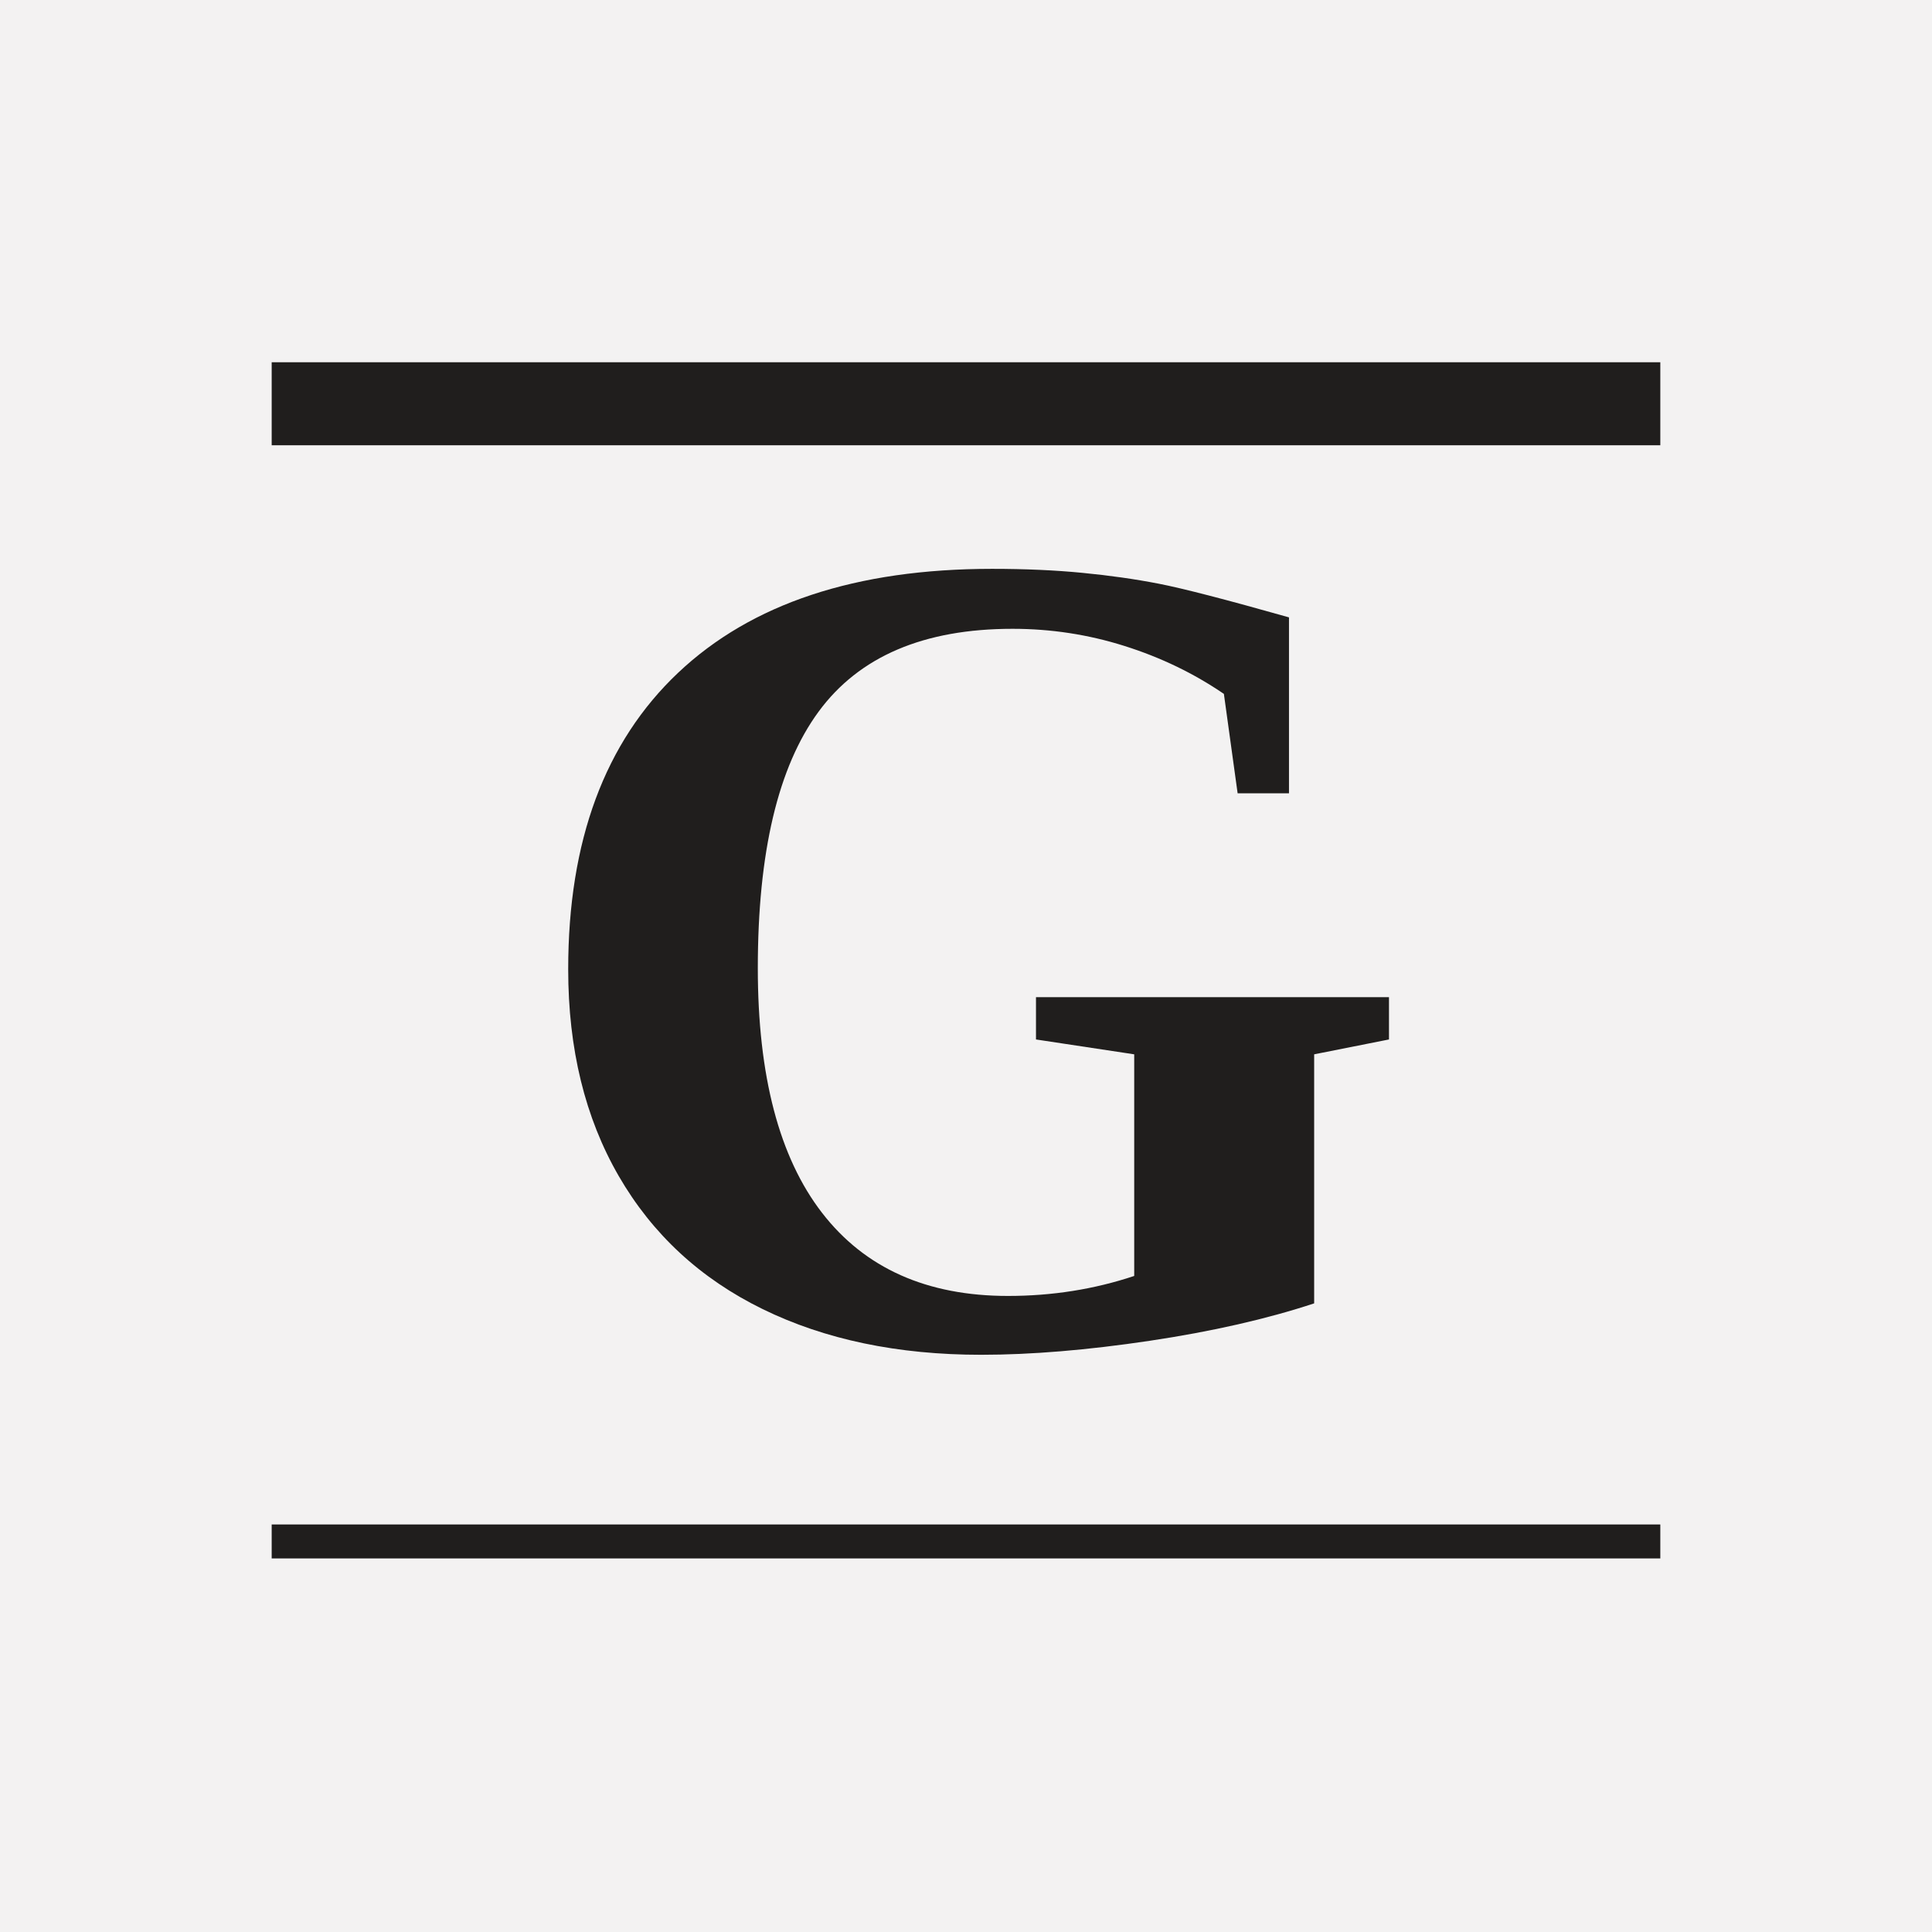
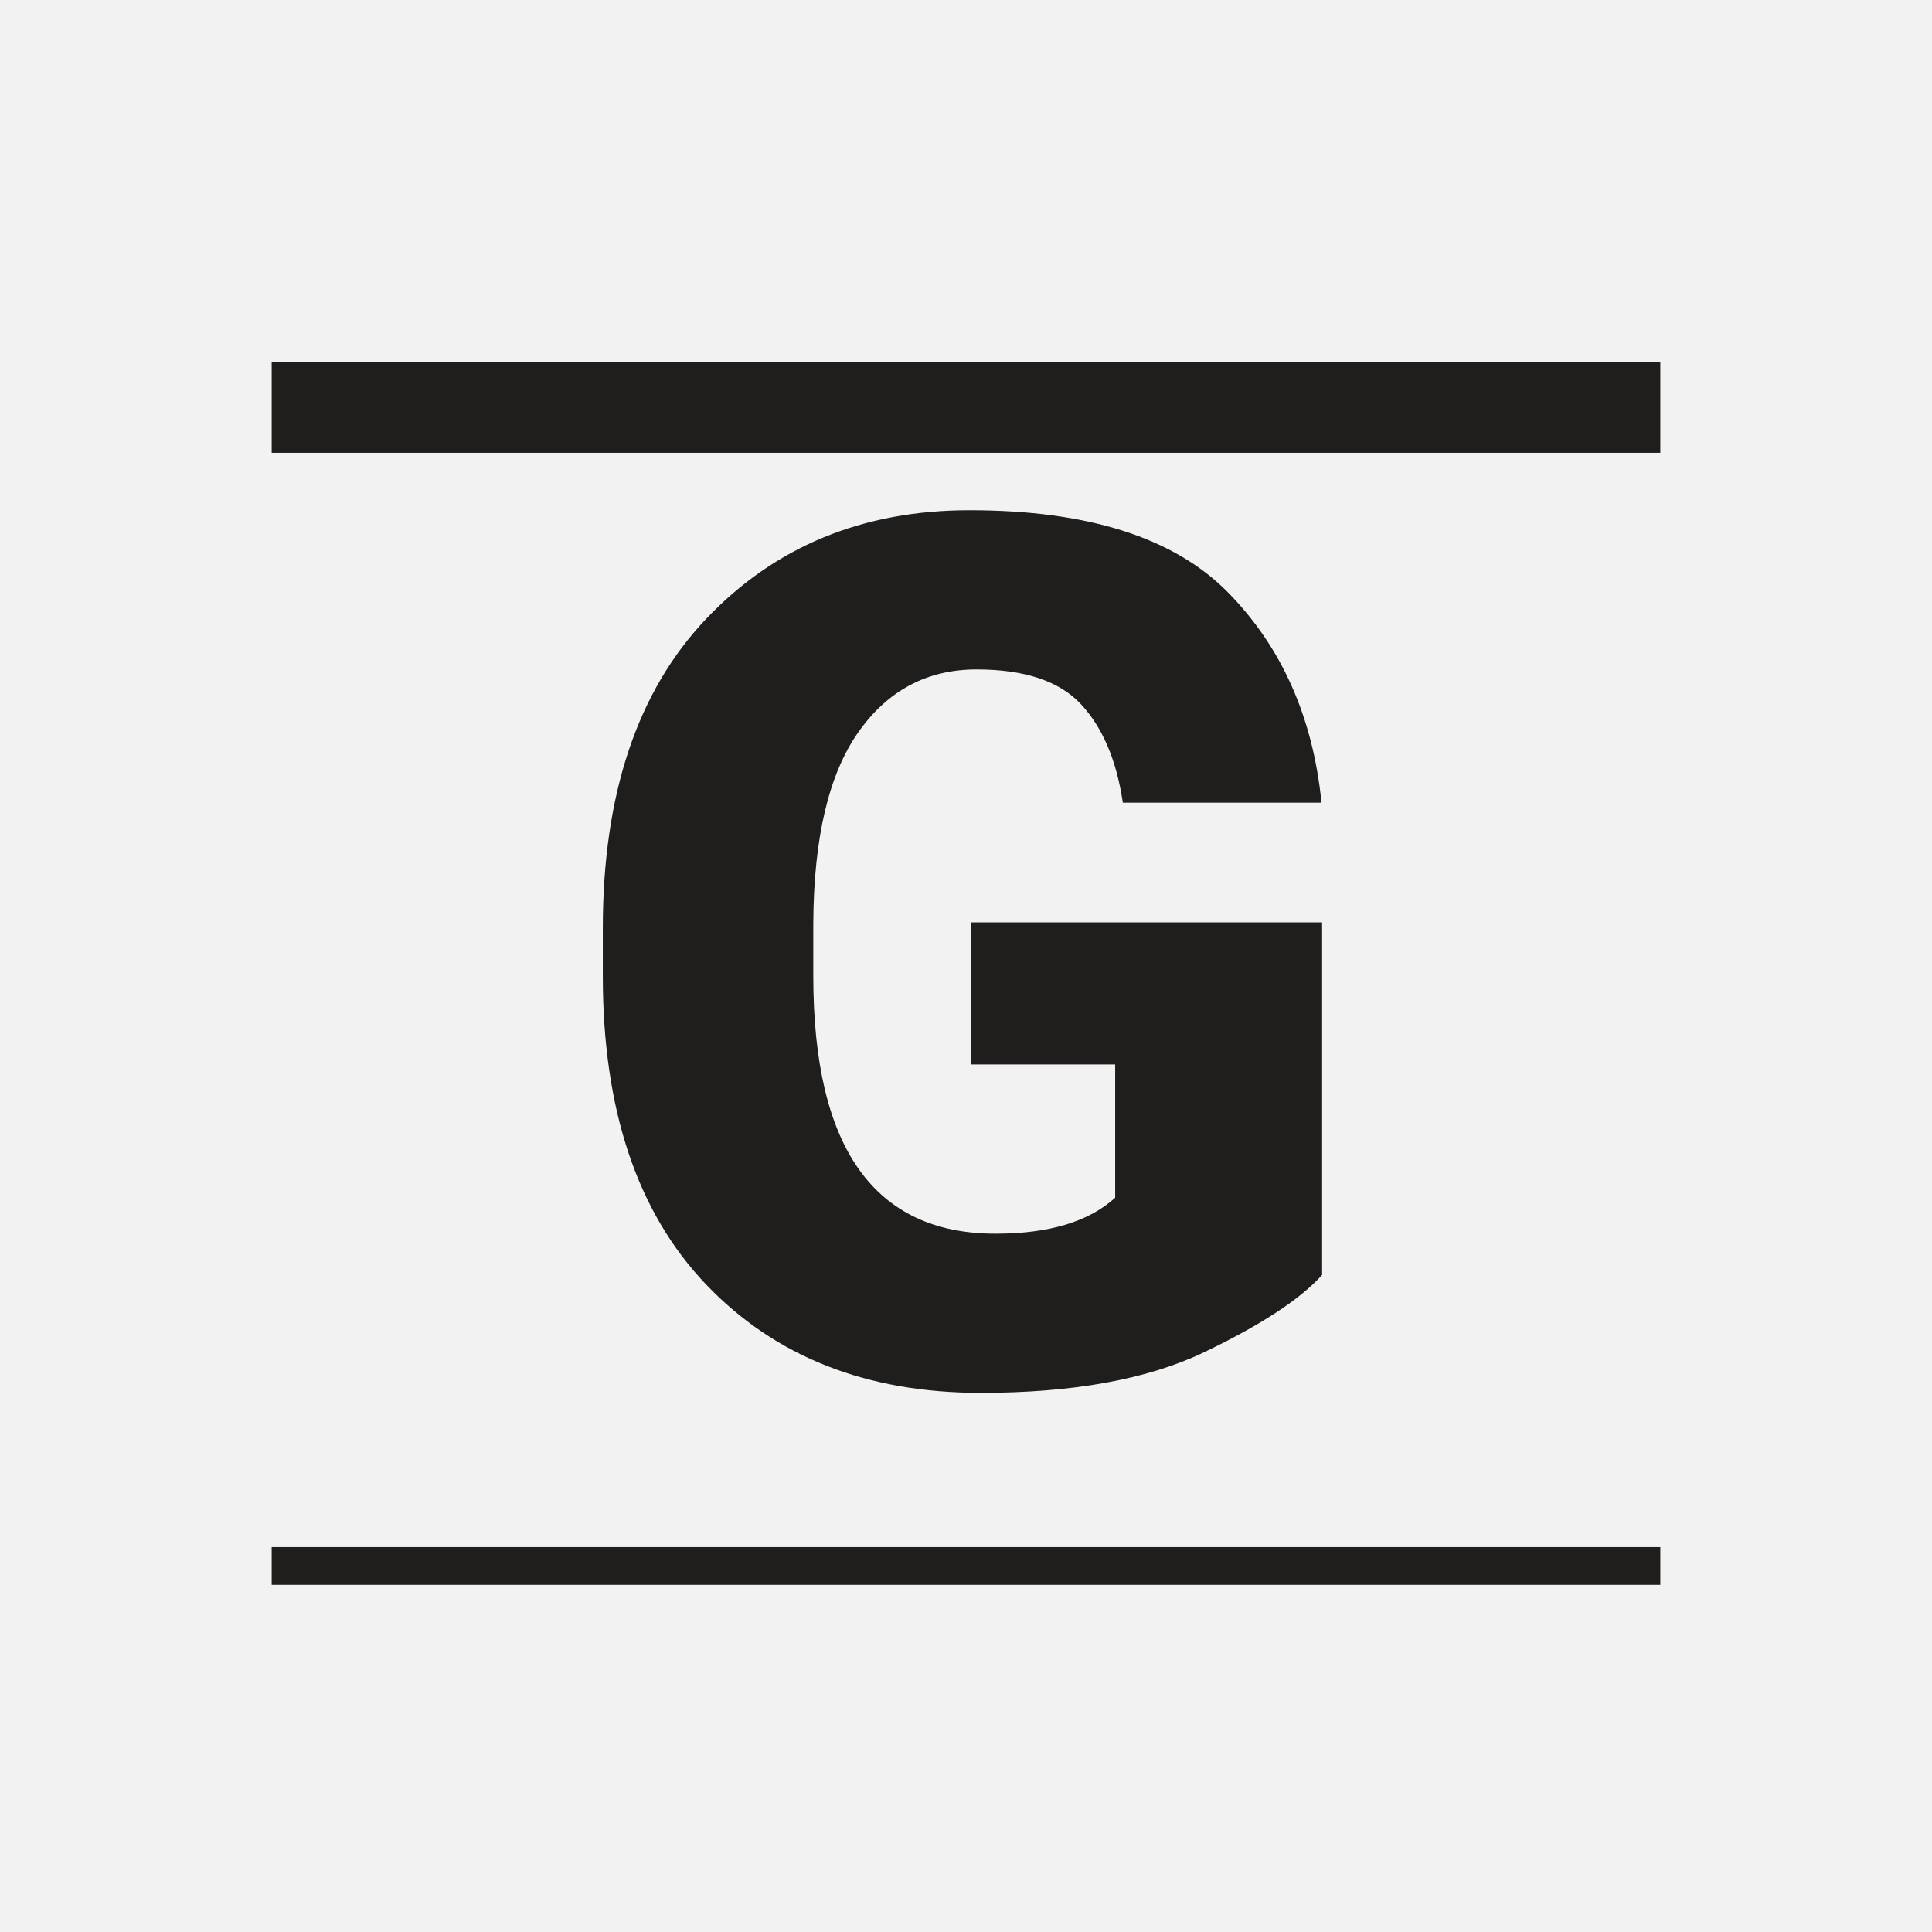
<svg xmlns="http://www.w3.org/2000/svg" width="512" height="512" viewBox="0 0 512 512">
  <rect width="512" height="512" fill="#f3f2f2" />
-   <rect x="72" y="96" width="368" height="22" fill="#201e1d" />
-   <text x="256" y="356" font-family="Georgia, 'Times New Roman', 'Source Serif 4', serif" font-size="310" font-weight="700" text-anchor="middle" fill="#201e1d">G</text>
-   <rect x="72" y="404" width="368" height="9" fill="#201e1d" />
+   <rect x="72" y="96" width="368" height="24" fill="#201e1d" />
+   <text x="256" y="366" font-family="ui-rounded, 'SF Pro Rounded', system-ui, 'Segoe UI', Roboto, Arial, sans-serif" font-size="320" font-weight="800" text-anchor="middle" fill="#201e1d">G</text>
+   <rect x="72" y="410" width="368" height="10" fill="#201e1d" />
</svg>
